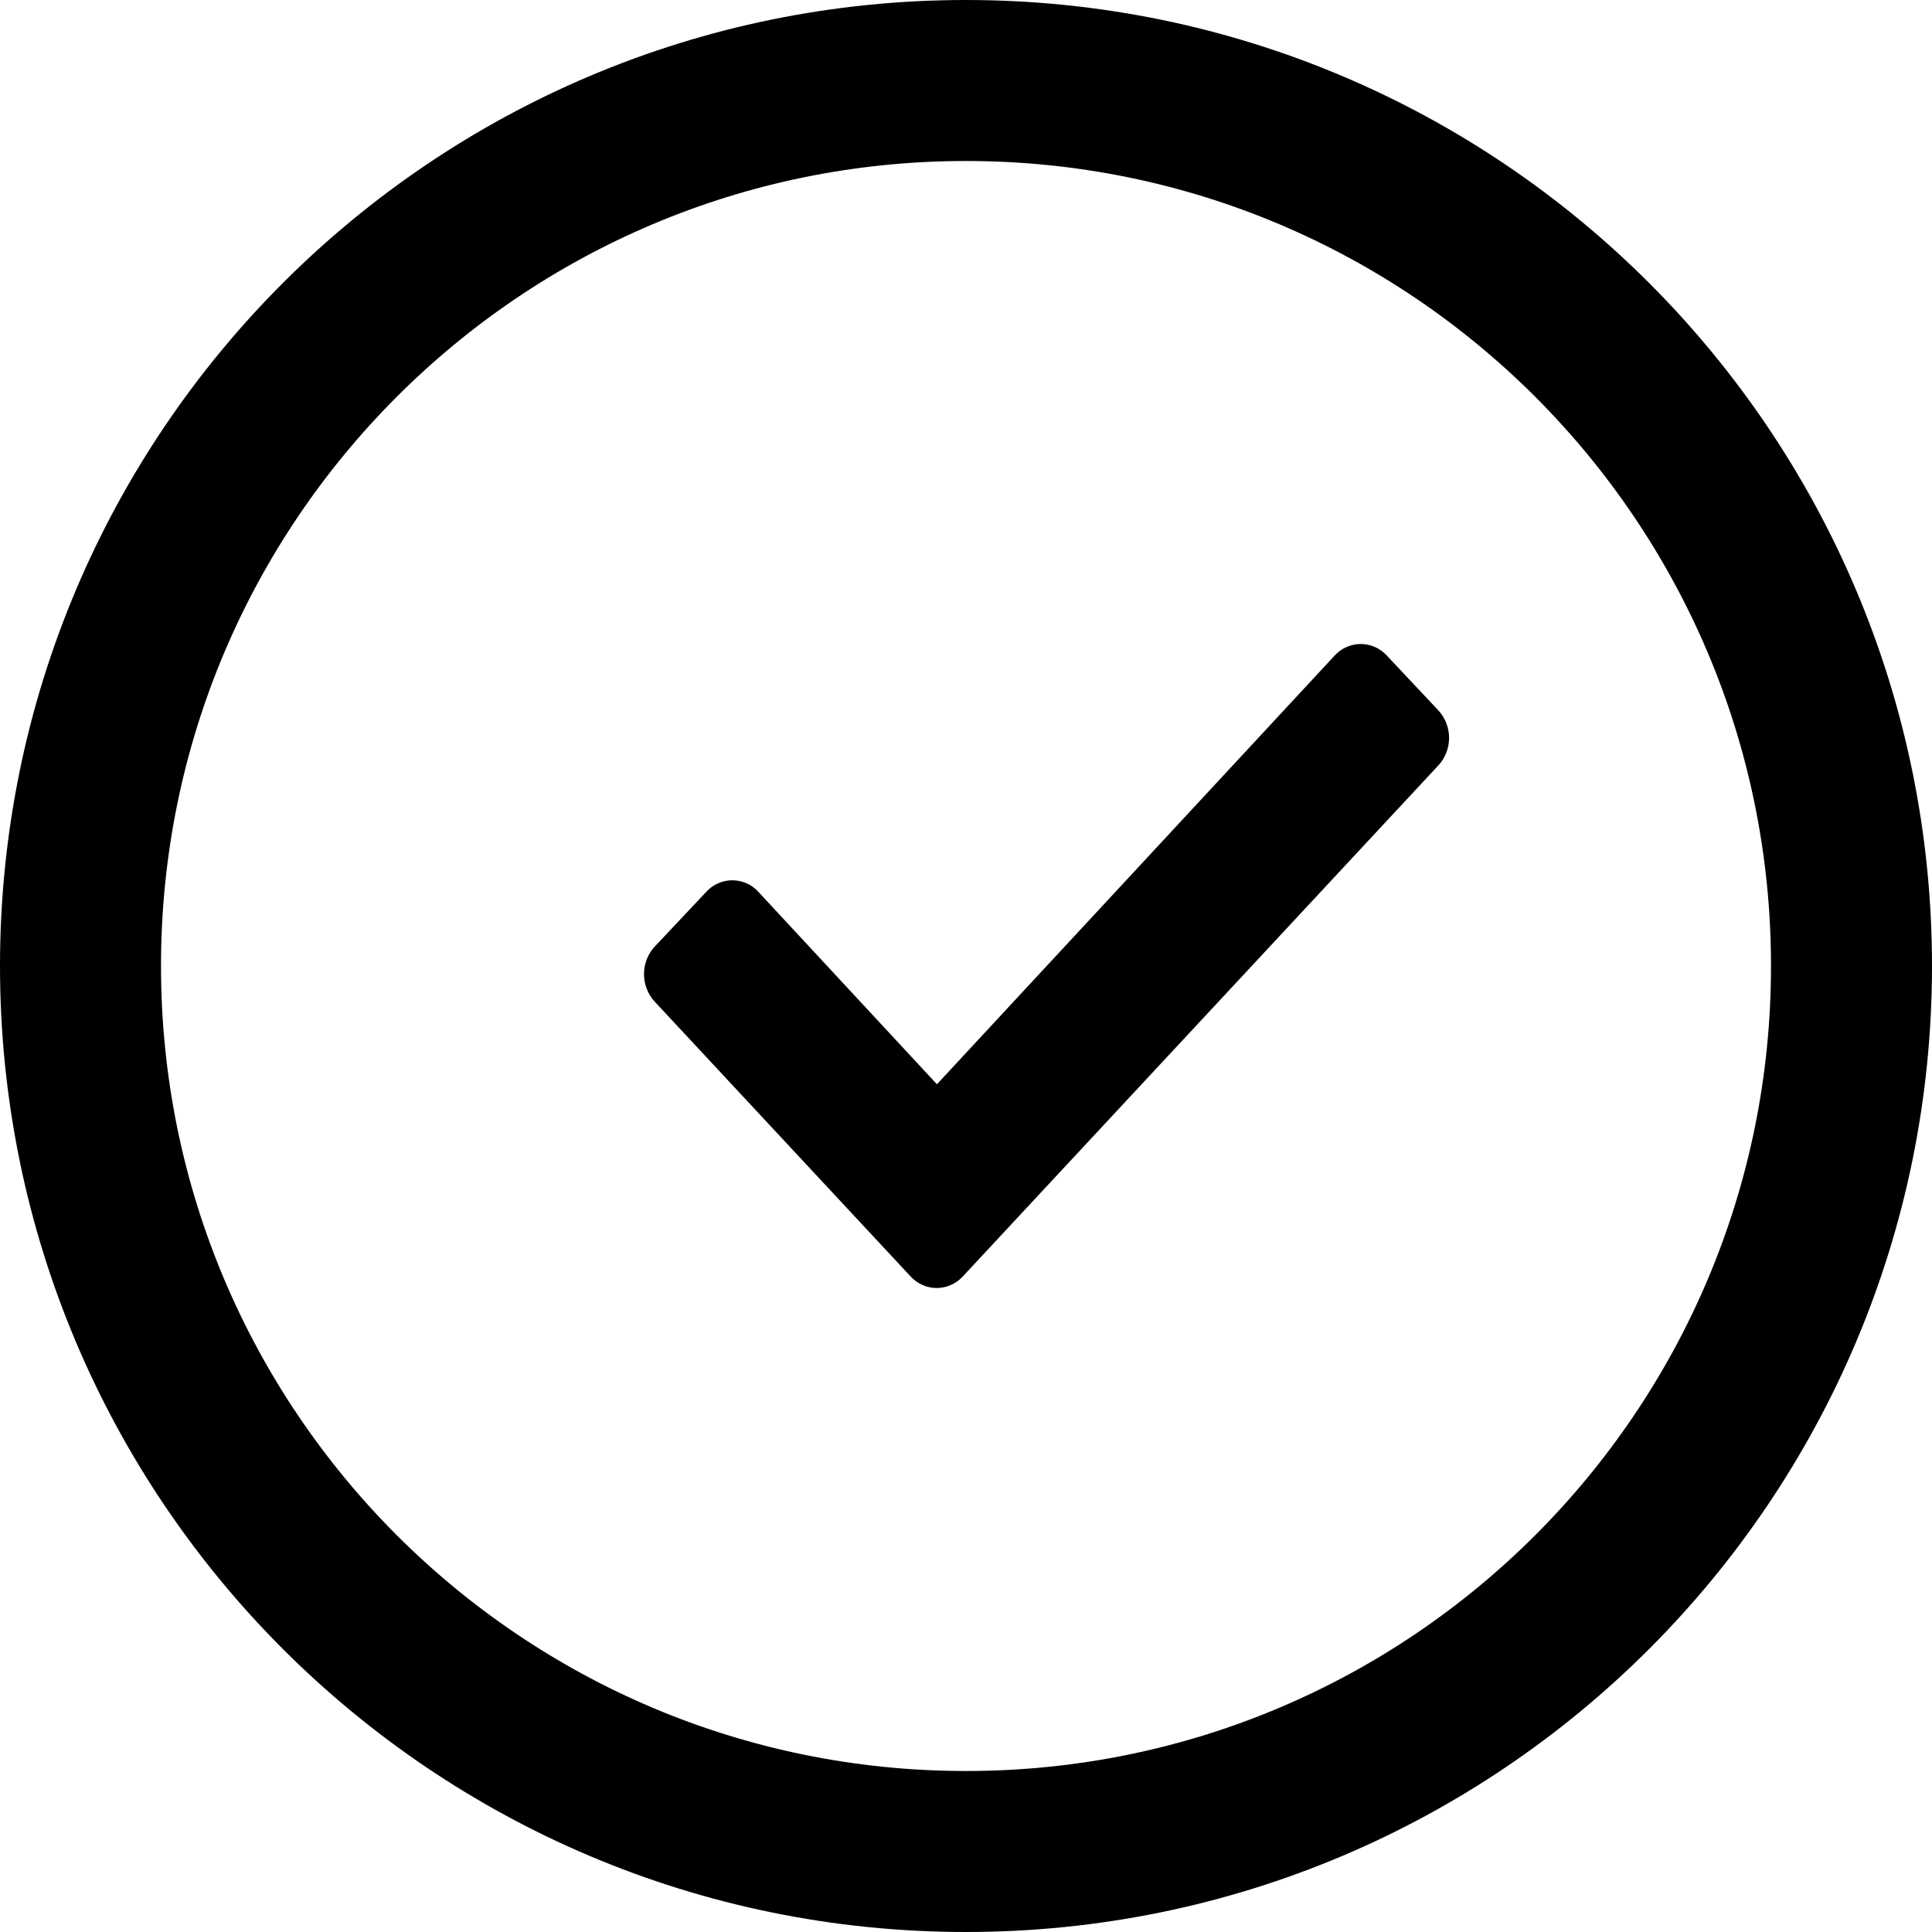
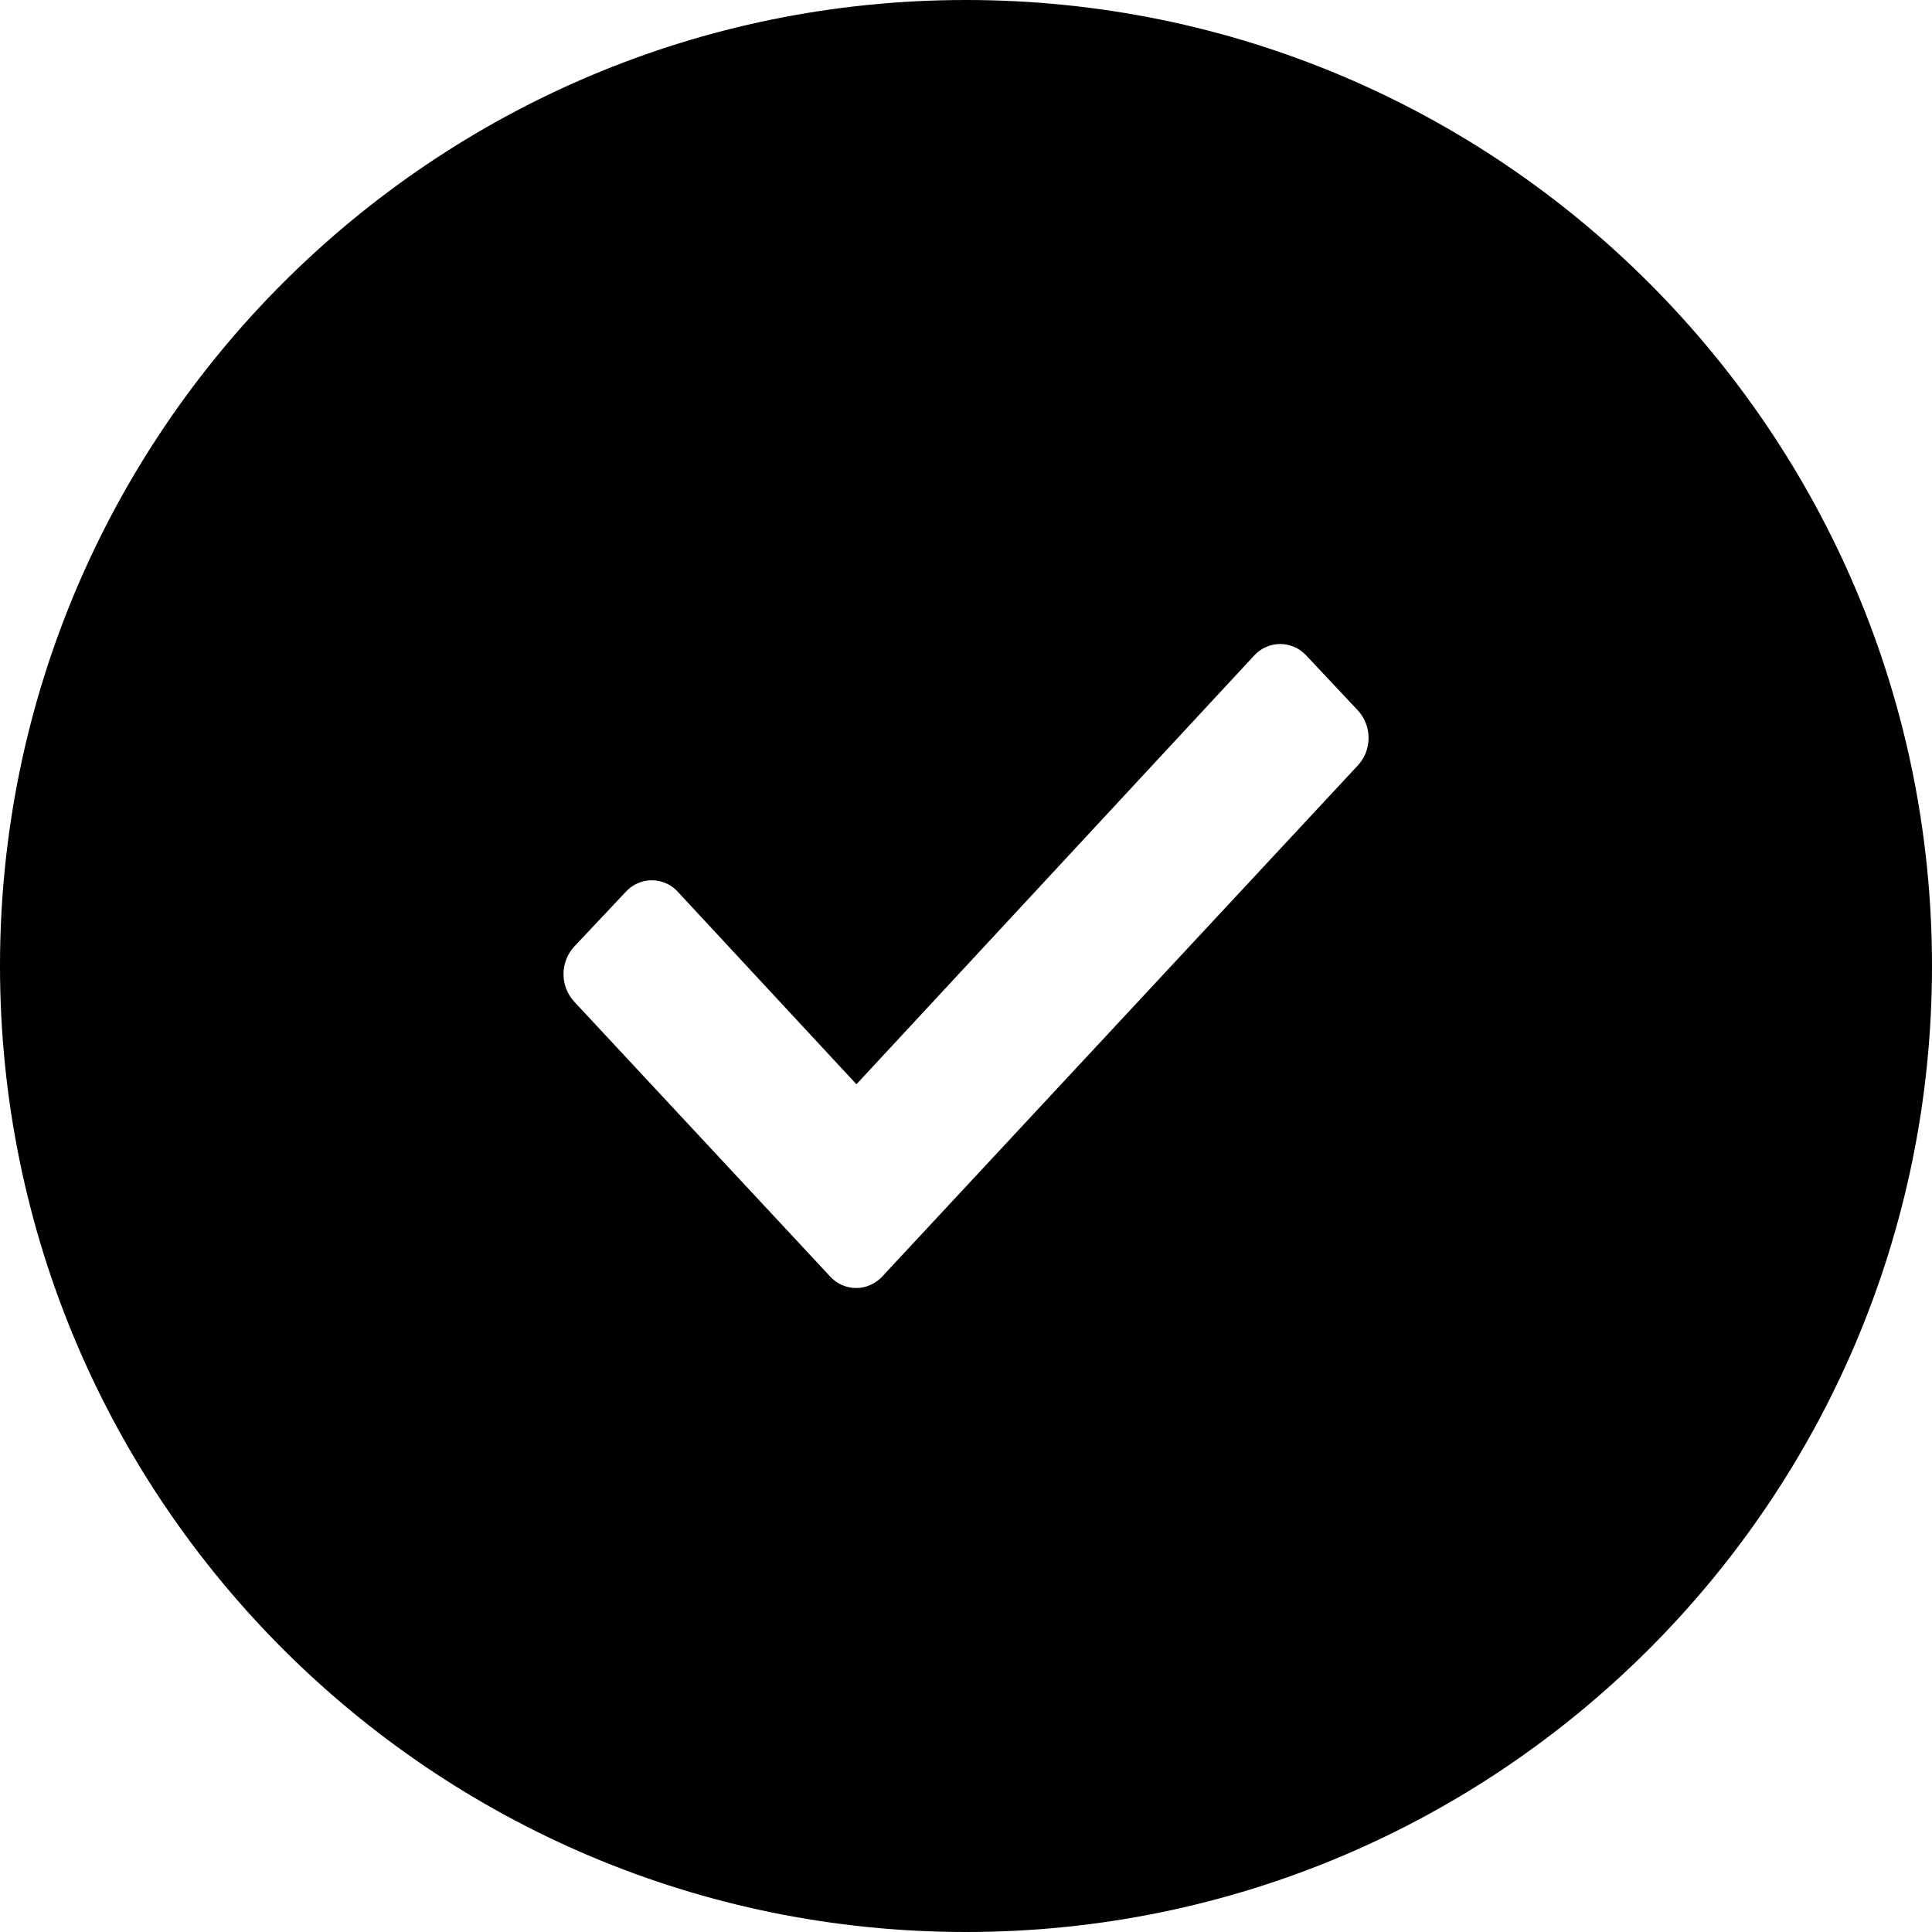
<svg xmlns="http://www.w3.org/2000/svg" width="24" height="24" viewBox="0 0 24 24" fill="none">
-   <path d="M11.316 15.861L8.133 12.443C8.047 12.35 8 12.227 8 12.101C8 11.974 8.047 11.852 8.133 11.759L8.776 11.076C8.817 11.031 8.867 10.996 8.922 10.972C8.977 10.948 9.037 10.935 9.097 10.935C9.158 10.935 9.217 10.948 9.273 10.972C9.328 10.996 9.377 11.031 9.418 11.076L11.639 13.469L16.582 8.141C16.623 8.097 16.672 8.061 16.728 8.037C16.783 8.013 16.843 8 16.903 8C16.964 8 17.023 8.013 17.079 8.037C17.134 8.061 17.184 8.097 17.225 8.141L17.868 8.825C17.954 8.918 18.001 9.04 18.001 9.167C18.001 9.293 17.954 9.415 17.868 9.508L11.957 15.86C11.916 15.904 11.866 15.939 11.811 15.963C11.756 15.988 11.696 16 11.636 16C11.575 16 11.516 15.988 11.46 15.963C11.405 15.939 11.356 15.904 11.315 15.86" fill="black" />
-   <circle cx="12" cy="12" r="11" stroke="black" stroke-width="2" />
+   <mask id="path-1-inside-1" fill="black">
+     <path fill-rule="evenodd" clip-rule="evenodd" d="M12 24C18.627 24 24 18.627 24 12C24 5.373 18.627 0 12 0C5.373 0 0 5.373 0 12C0 18.627 5.373 24 12 24ZM7.133 12.443L10.316 15.861L10.315 15.86C10.356 15.904 10.405 15.939 10.46 15.963C10.516 15.988 10.575 16 10.636 16C10.696 16 10.756 15.988 10.811 15.963C10.866 15.939 10.916 15.904 10.957 15.86L16.868 9.508C16.954 9.415 17.001 9.293 17.001 9.167C17.001 9.04 16.954 8.918 16.868 8.825L16.225 8.141C16.184 8.097 16.134 8.061 16.079 8.037C16.023 8.013 15.964 8 15.903 8C15.843 8 15.783 8.013 15.728 8.037C15.672 8.061 15.623 8.097 15.582 8.141L10.639 13.469L8.418 11.076C8.377 11.031 8.328 10.996 8.273 10.972C8.217 10.948 8.158 10.935 8.097 10.935C8.037 10.935 7.977 10.948 7.922 10.972C7.867 10.996 7.817 11.031 7.776 11.076L7.133 11.759C7.047 11.852 7 11.974 7 12.101C7 12.227 7.047 12.35 7.133 12.443Z" />
+   </mask>
+   <path fill-rule="evenodd" clip-rule="evenodd" d="M12 24C18.627 24 24 18.627 24 12C24 5.373 18.627 0 12 0C5.373 0 0 5.373 0 12C0 18.627 5.373 24 12 24ZM7.133 12.443L10.316 15.861L10.315 15.86C10.356 15.904 10.405 15.939 10.46 15.963C10.516 15.988 10.575 16 10.636 16C10.696 16 10.756 15.988 10.811 15.963C10.866 15.939 10.916 15.904 10.957 15.86L16.868 9.508C16.954 9.415 17.001 9.293 17.001 9.167C17.001 9.04 16.954 8.918 16.868 8.825L16.225 8.141C16.184 8.097 16.134 8.061 16.079 8.037C16.023 8.013 15.964 8 15.903 8C15.843 8 15.783 8.013 15.728 8.037C15.672 8.061 15.623 8.097 15.582 8.141L10.639 13.469L8.418 11.076C8.377 11.031 8.328 10.996 8.273 10.972C8.217 10.948 8.158 10.935 8.097 10.935C8.037 10.935 7.977 10.948 7.922 10.972C7.867 10.996 7.817 11.031 7.776 11.076L7.133 11.759C7.047 11.852 7 11.974 7 12.101C7 12.227 7.047 12.35 7.133 12.443Z" fill="black" />
+   <path d="M10.316 15.861L8.901 17.275L11.779 14.498L10.316 15.861ZM7.133 12.443L5.659 13.795L5.664 13.8L5.669 13.806L7.133 12.443ZM10.315 15.86L11.729 14.445L8.846 17.217L10.315 15.86ZM10.46 15.963L11.262 14.131L11.262 14.131L10.46 15.963ZM10.811 15.963L11.613 17.796L11.613 17.796L10.811 15.963ZM10.957 15.86L9.493 14.497L9.488 14.502L10.957 15.86ZM16.868 9.508L18.332 10.871L18.339 10.863L16.868 9.508ZM16.868 8.825L18.339 7.47L18.332 7.463L18.325 7.455L16.868 8.825ZM16.225 8.141L14.753 9.496L14.761 9.503L14.768 9.511L16.225 8.141ZM16.079 8.037L15.275 9.868L15.275 9.868L16.079 8.037ZM15.582 8.141L17.048 9.501L17.053 9.496L15.582 8.141ZM10.639 13.469L9.173 14.829L10.639 16.41L12.105 14.829L10.639 13.469ZM8.418 11.076L6.949 12.433L6.952 12.436L8.418 11.076ZM8.273 10.972L9.074 9.14L9.074 9.14L8.273 10.972ZM7.922 10.972L7.12 9.14L7.12 9.14L7.922 10.972ZM7.776 11.076L9.232 12.447L9.239 12.44L9.245 12.433L7.776 11.076ZM7.133 11.759L5.677 10.388L5.668 10.397L5.659 10.407L7.133 11.759ZM22 12C22 17.523 17.523 22 12 22V26C19.732 26 26 19.732 26 12H22ZM12 2C17.523 2 22 6.477 22 12H26C26 4.268 19.732 -2 12 -2V2ZM2 12C2 6.477 6.477 2 12 2V-2C4.268 -2 -2 4.268 -2 12H2ZM12 22C6.477 22 2 17.523 2 12H-2C-2 19.732 4.268 26 12 26V22ZM11.779 14.498L8.597 11.08L5.669 13.806L8.852 17.224L11.779 14.498ZM8.9 17.274L8.901 17.275L11.73 14.446L11.729 14.445L8.9 17.274ZM11.262 14.131C11.46 14.218 11.637 14.344 11.784 14.502L8.846 17.217C9.074 17.464 9.351 17.661 9.659 17.796L11.262 14.131ZM10.636 14C10.851 14 11.065 14.045 11.262 14.131L9.659 17.796C9.967 17.93 10.3 18 10.636 18V14ZM10.009 14.131C10.207 14.045 10.42 14 10.636 14V18C10.972 18 11.305 17.93 11.613 17.796L10.009 14.131ZM9.488 14.502C9.634 14.344 9.812 14.218 10.009 14.131L11.613 17.796C11.921 17.661 12.198 17.464 12.426 17.217L9.488 14.502ZM15.404 8.146L9.493 14.497L12.421 17.222L18.332 10.871L15.404 8.146ZM15.001 9.167C15.001 8.791 15.143 8.429 15.397 8.153L18.339 10.863C18.765 10.401 19.001 9.795 19.001 9.167H15.001ZM15.397 10.18C15.143 9.904 15.001 9.542 15.001 9.167H19.001C19.001 8.538 18.765 7.932 18.339 7.47L15.397 10.18ZM14.768 9.511L15.411 10.195L18.325 7.455L17.682 6.771L14.768 9.511ZM15.275 9.868C15.078 9.782 14.9 9.655 14.753 9.496L17.696 6.786C17.468 6.538 17.191 6.341 16.882 6.205L15.275 9.868ZM15.903 10C15.687 10 15.473 9.955 15.275 9.868L16.882 6.205C16.574 6.07 16.24 6 15.903 6V10ZM16.531 9.868C16.333 9.955 16.119 10 15.903 10V6C15.566 6 15.233 6.07 14.924 6.205L16.531 9.868ZM17.053 9.496C16.907 9.655 16.729 9.782 16.531 9.868L14.924 6.205C14.616 6.341 14.339 6.538 14.11 6.786L17.053 9.496ZM12.105 14.829L17.048 9.501L14.116 6.781L9.173 12.109L12.105 14.829ZM6.952 12.436L9.173 14.829L12.105 12.109L9.885 9.715L6.952 12.436ZM7.471 12.804C7.273 12.717 7.096 12.591 6.949 12.433L9.887 9.719C9.659 9.471 9.382 9.274 9.074 9.14L7.471 12.804ZM8.097 12.935C7.882 12.935 7.668 12.89 7.471 12.804L9.074 9.14C8.766 9.005 8.434 8.935 8.097 8.935V12.935ZM8.724 12.804C8.526 12.89 8.313 12.935 8.097 12.935V8.935C7.761 8.935 7.428 9.005 7.12 9.14L8.724 12.804ZM9.245 12.433C9.099 12.591 8.921 12.717 8.724 12.804L7.12 9.14C6.812 9.274 6.535 9.471 6.307 9.719L9.245 12.433ZM8.589 13.13L9.232 12.447L6.32 9.705L5.677 10.388L8.589 13.13ZM9 12.101C9 12.475 8.86 12.835 8.607 13.111L5.659 10.407C5.235 10.869 5 11.474 5 12.101H9ZM8.607 11.091C8.86 11.367 9 11.727 9 12.101H5C5 12.728 5.235 13.332 5.659 13.795L8.607 11.091Z" fill="black" mask="url(#path-1-inside-1)" />
</svg>
